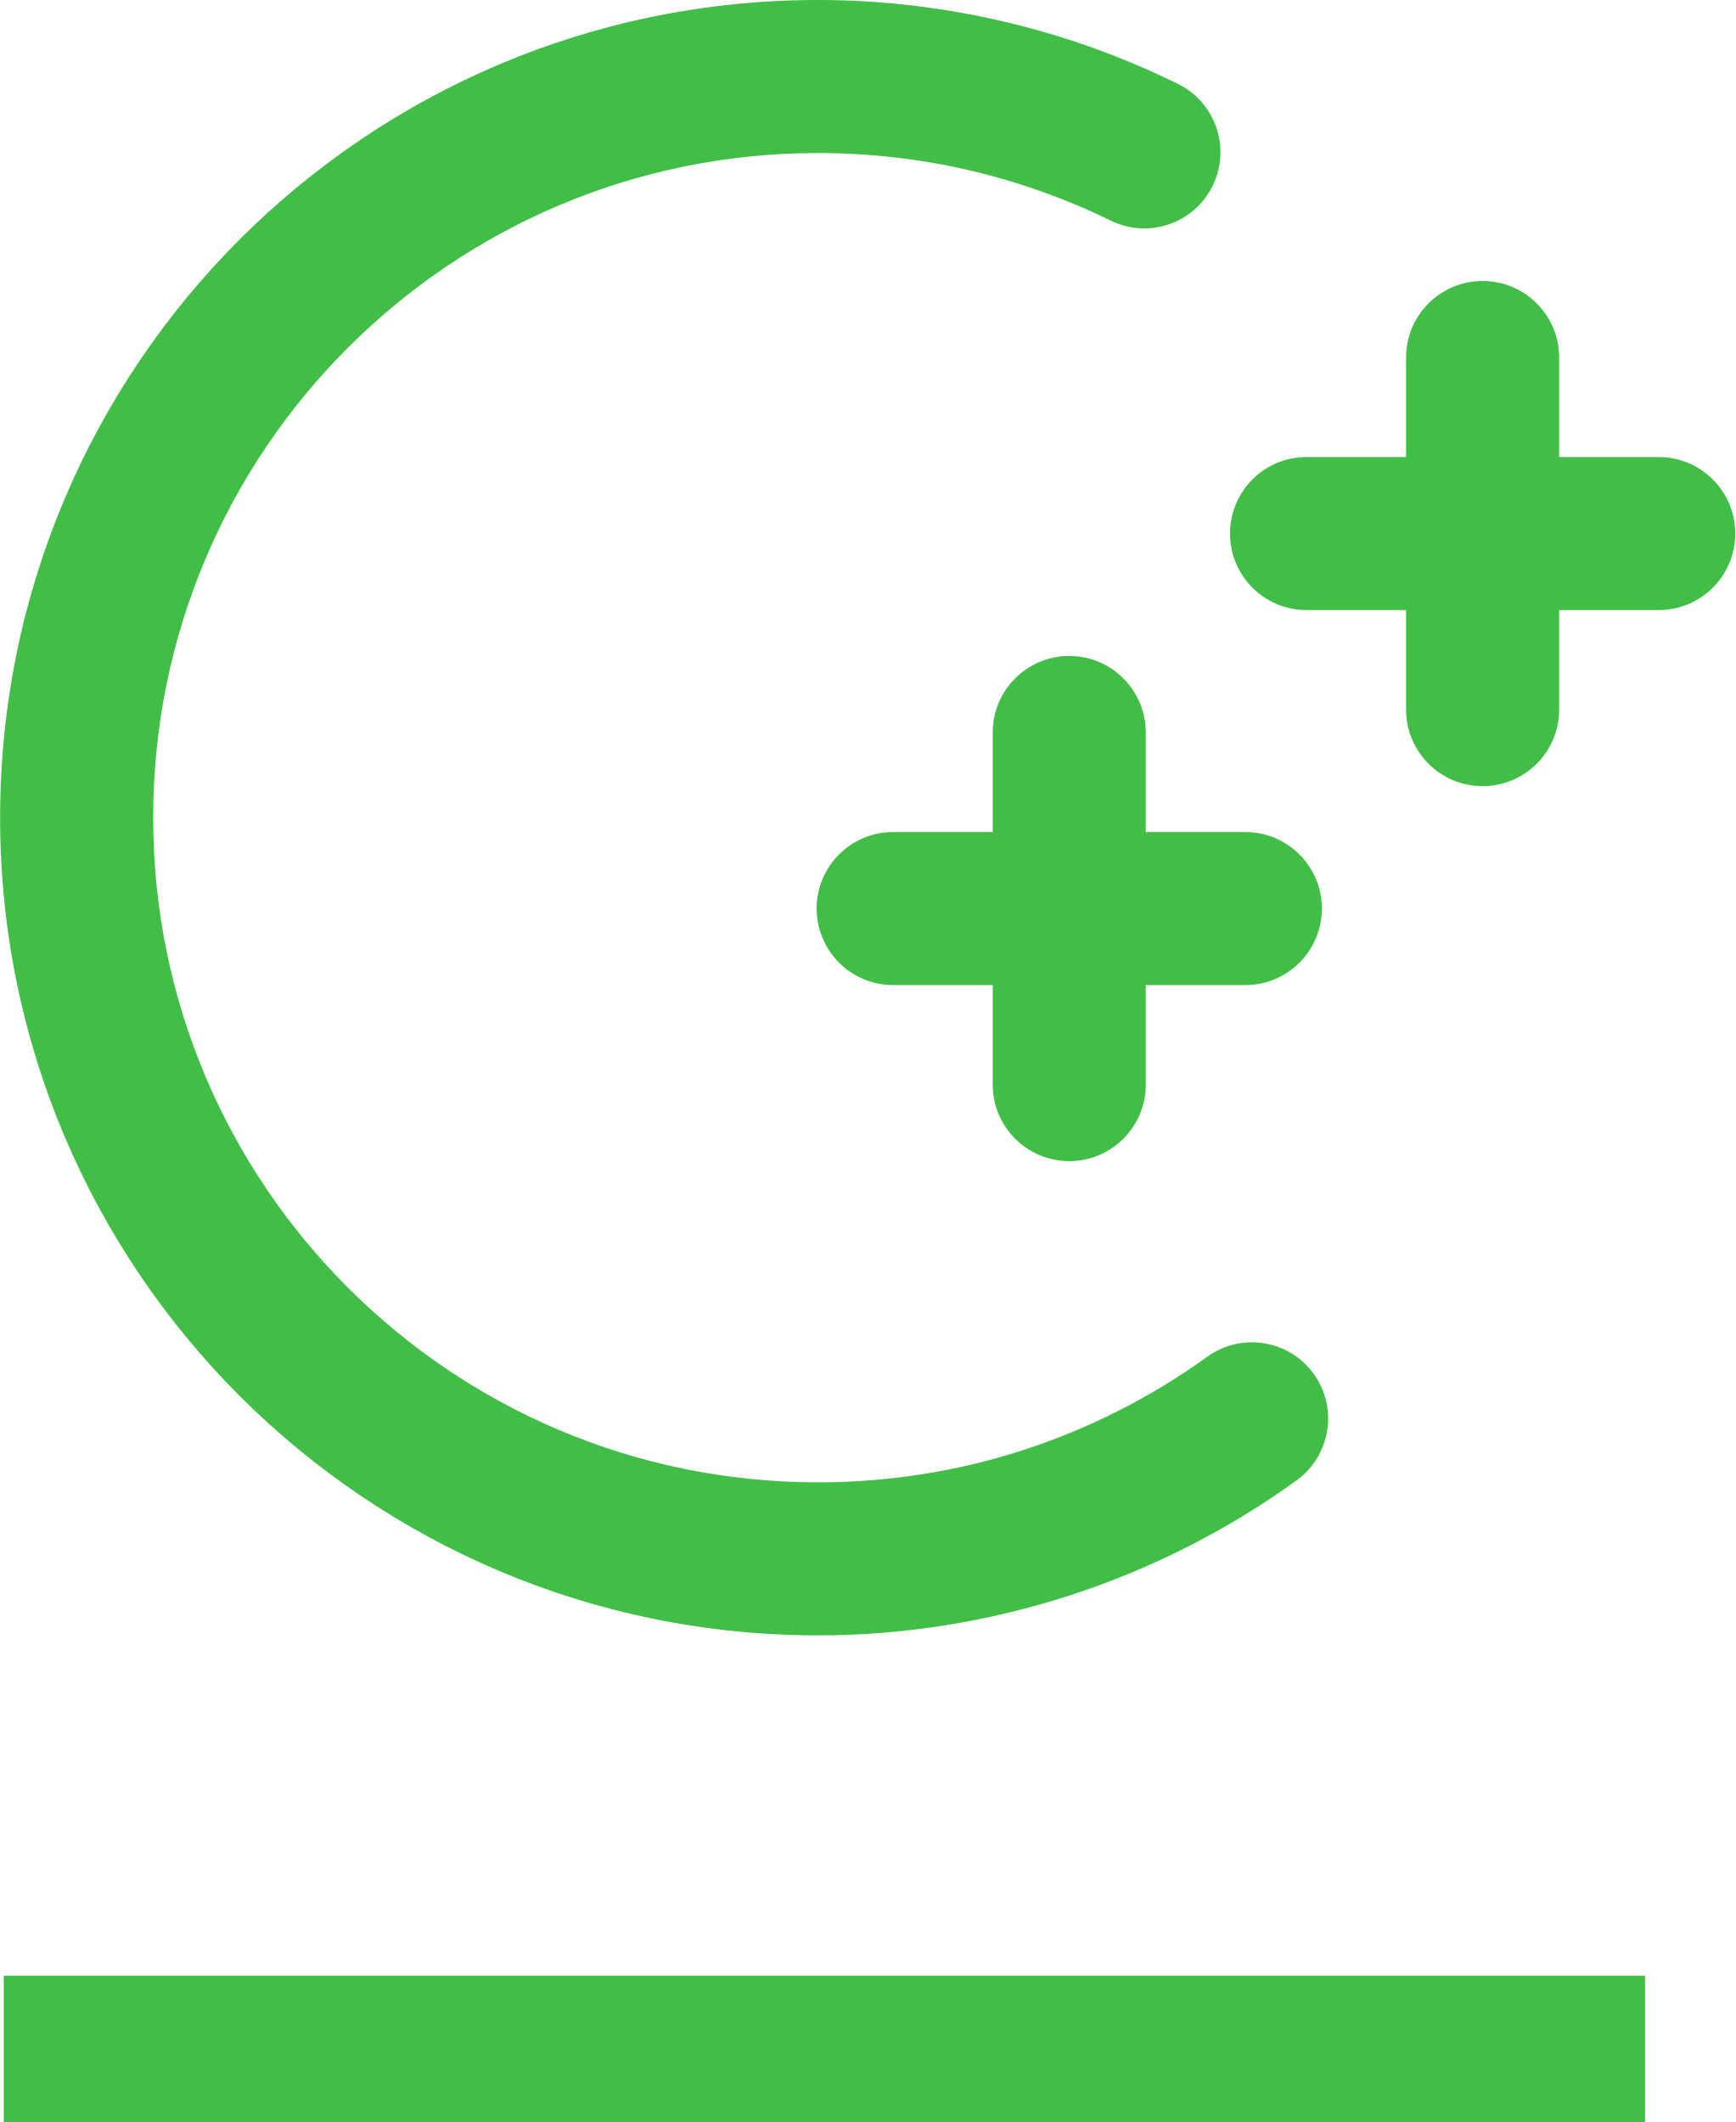
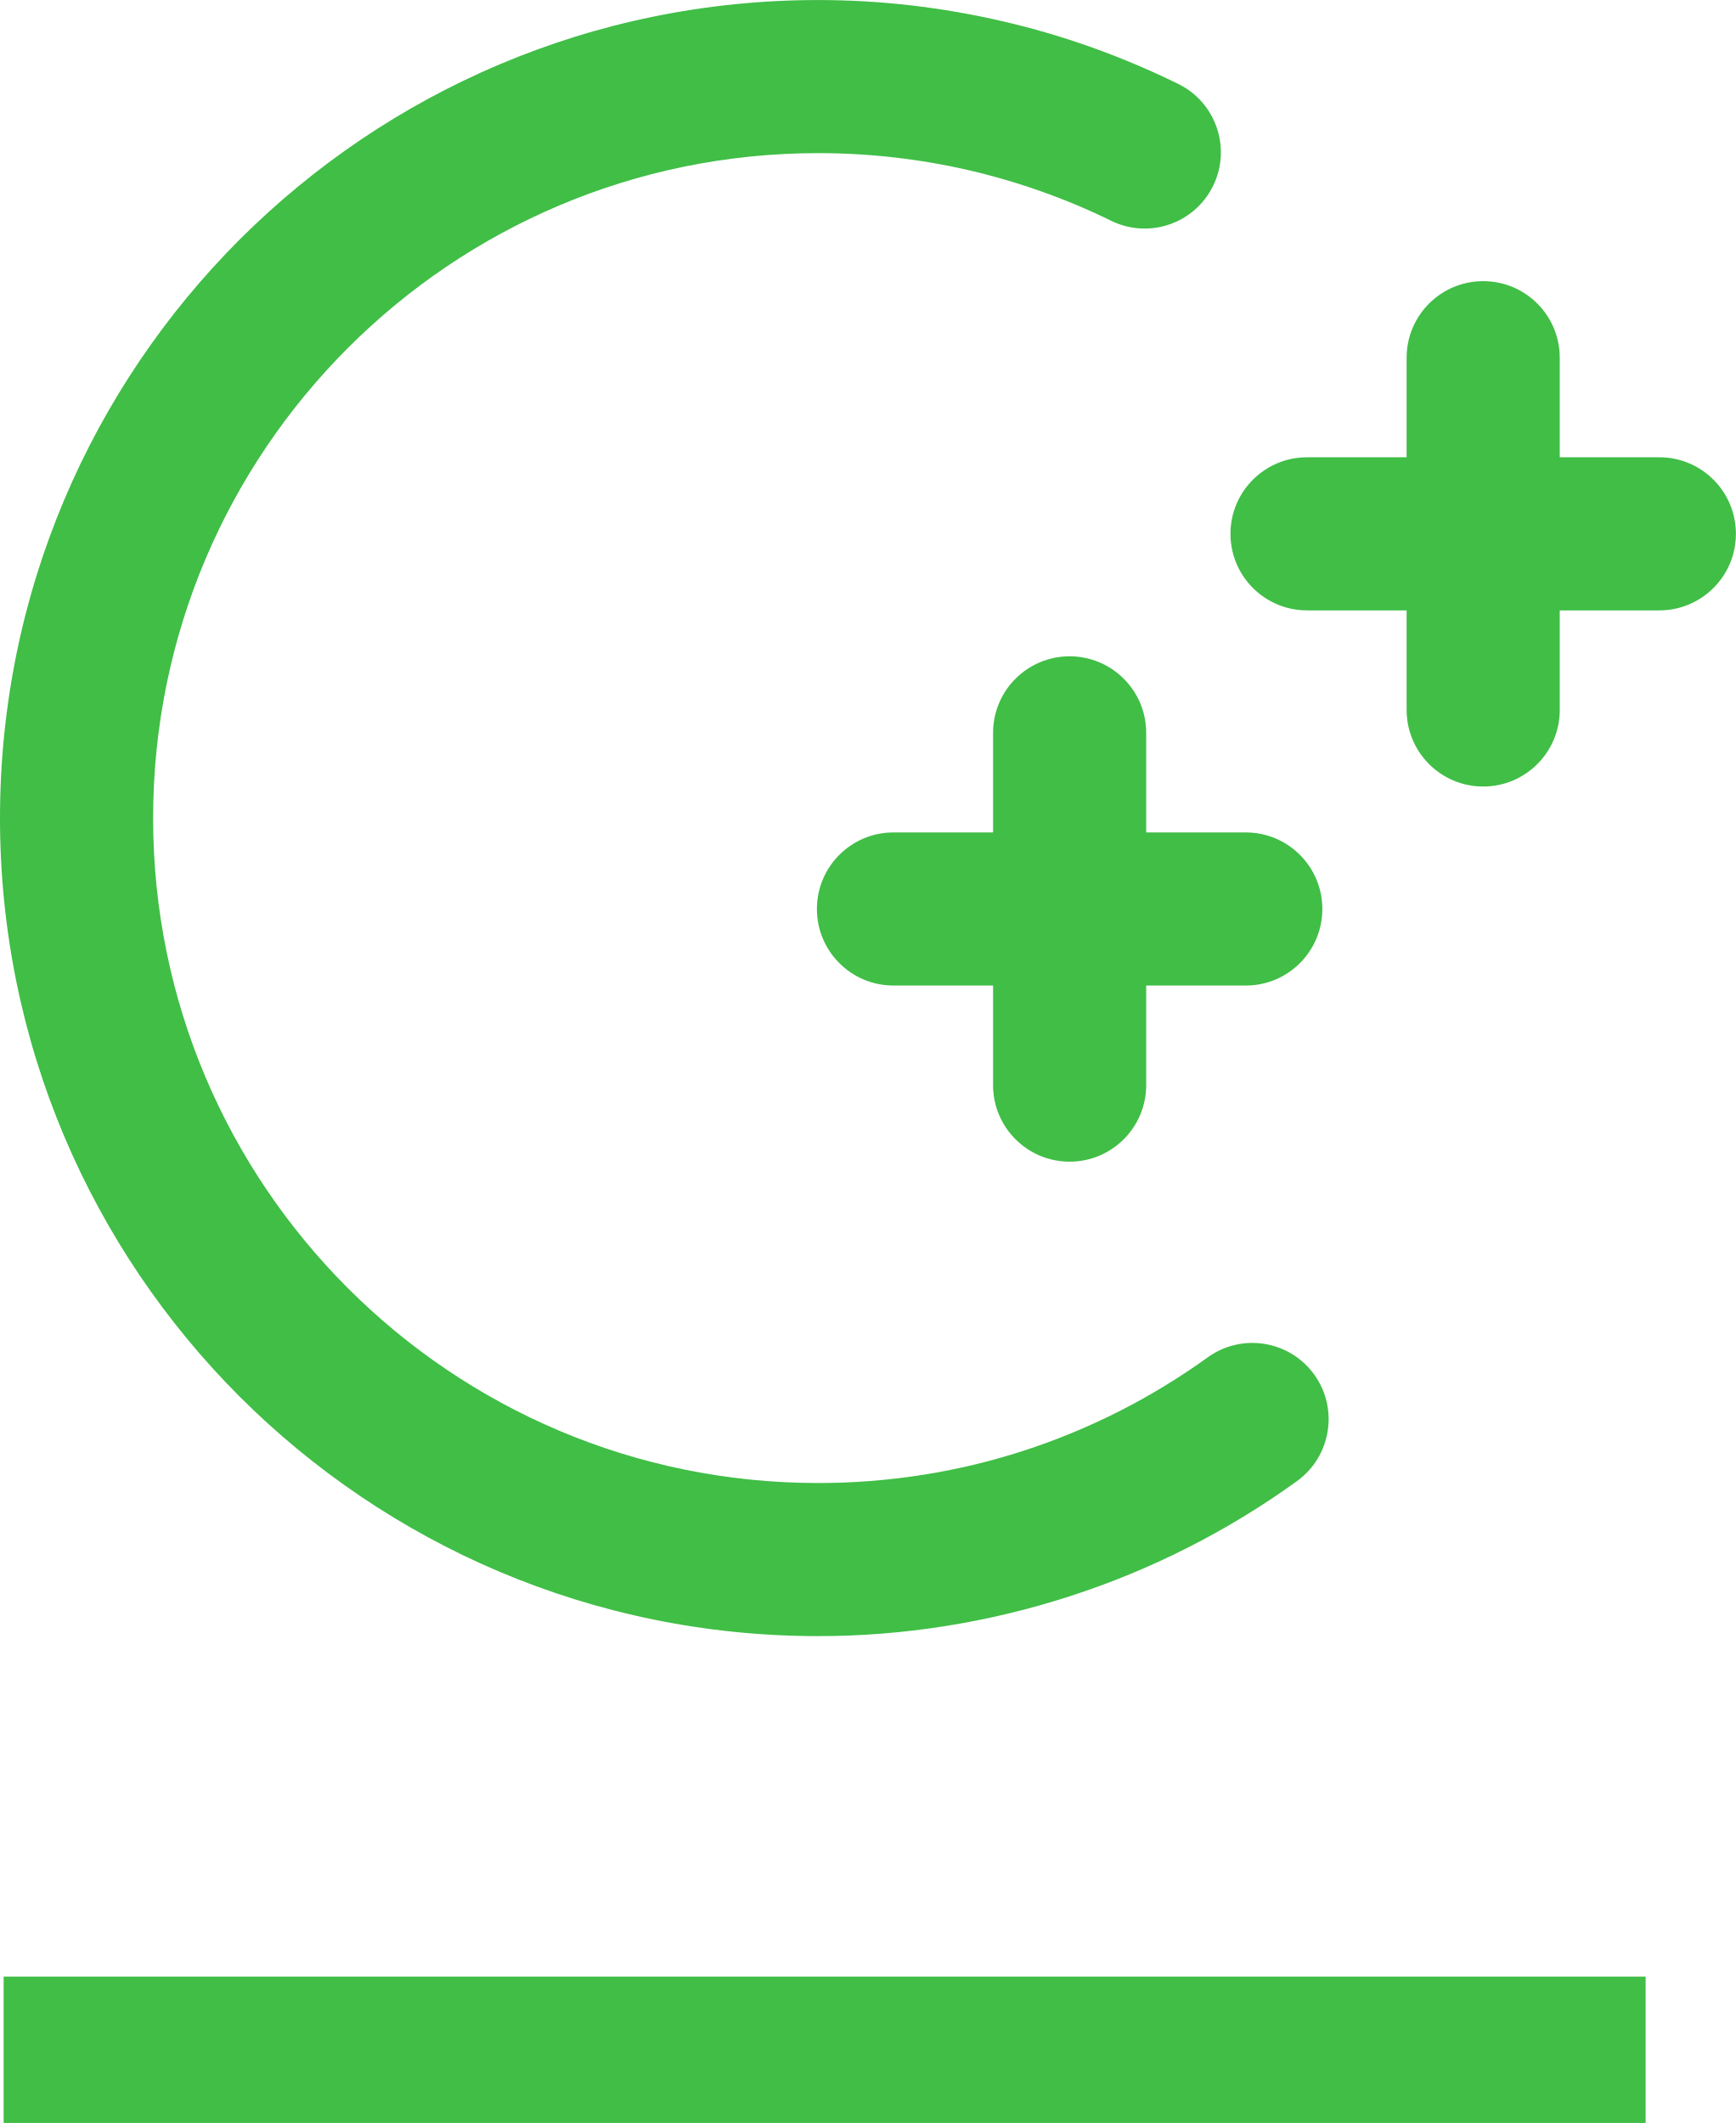
- <svg xmlns="http://www.w3.org/2000/svg" xml:space="preserve" width="1.054in" height="1.289in" version="1.1" style="shape-rendering:geometricPrecision; text-rendering:geometricPrecision; image-rendering:optimizeQuality; fill-rule:evenodd; clip-rule:evenodd" viewBox="0 0 11904 14560">
+ <svg xmlns="http://www.w3.org/2000/svg" width="101.156" height="123.73" viewBox="0 0 11904 14560" shape-rendering="geometricPrecision" text-rendering="geometricPrecision" image-rendering="optimizeQuality" fill-rule="evenodd" clip-rule="evenodd">
  <defs>
-     <style type="text/css">
-    
-     .fil0 {fill:#40BE46;fill-rule:nonzero}
-    
-   </style>
+     <style>.fil0{fill:#40be46;fill-rule:nonzero}</style>
  </defs>
  <g id="Layer_x0020_1">
    <g id="_1524099114720">
-       <polygon class="fil0" points="11285,14560 25,14560 25,13556 11285,13556 " />
-       <path class="fil0" d="M8079 575c259,126 367,440 240,699 -127,260 -440,367 -699,240 -310,-152 -638,-268 -977,-347 -335,-77 -681,-117 -1032,-117 -1260,0 -2400,511 -3225,1336 -825,825 -1336,1965 -1336,3225 0,1259 511,2399 1336,3224 825,825 1965,1336 3225,1336 482,0 956,-75 1404,-220 451,-146 879,-362 1267,-642 235,-169 562,-116 731,119 168,234 115,561 -119,730 -478,345 -1005,611 -1559,790 -557,180 -1138,273 -1724,273 -1550,0 -2952,-628 -3968,-1643 -1015,-1016 -1643,-2418 -1643,-3967 0,-1550 628,-2952 1643,-3968 1016,-1015 2418,-1643 3968,-1643 424,0 849,49 1266,146 412,95 815,239 1202,429zm-1269 4451c0,-290 235,-525 525,-525 290,0 525,235 525,525l0 683 683 0c290,0 525,235 525,525 0,290 -235,525 -525,525l-683 0 0 683c0,290 -235,525 -525,525 -290,0 -525,-235 -525,-525l0 -683 -683 0c-290,0 -525,-235 -525,-525 0,-290 235,-525 525,-525l683 0 0 -683zm2836 -2573c0,-290 235,-525 525,-525 290,0 525,235 525,525l0 683 683 0c290,0 525,235 525,525 0,290 -235,525 -525,525l-683 0 0 683c0,290 -235,525 -525,525 -290,0 -525,-235 -525,-525l0 -683 -683 0c-290,0 -525,-235 -525,-525 0,-290 235,-525 525,-525l683 0 0 -683z" />
+       <path class="fil0" d="M11285 14560H25v-1004h11260zM8079 575c259 126 367 440 240 699-127 260-440 367-699 240-310-152-638-268-977-347-335-77-681-117-1032-117-1260 0-2400 511-3225 1336S1050 4351 1050 5611c0 1259 511 2399 1336 3224s1965 1336 3225 1336c482 0 956-75 1404-220 451-146 879-362 1267-642 235-169 562-116 731 119 168 234 115 561-119 730-478 345-1005 611-1559 790-557 180-1138 273-1724 273-1550 0-2952-628-3968-1643C628 8562 0 7160 0 5611c0-1550 628-2952 1643-3968C2659 628 4061 0 5611 0c424 0 849 49 1266 146 412 95 815 239 1202 429zM6810 5026c0-290 235-525 525-525s525 235 525 525v683h683c290 0 525 235 525 525s-235 525-525 525h-683v683c0 290-235 525-525 525s-525-235-525-525v-683h-683c-290 0-525-235-525-525s235-525 525-525h683v-683zm2836-2573c0-290 235-525 525-525s525 235 525 525v683h683c290 0 525 235 525 525s-235 525-525 525h-683v683c0 290-235 525-525 525s-525-235-525-525v-683h-683c-290 0-525-235-525-525s235-525 525-525h683v-683z" />
    </g>
  </g>
</svg>
